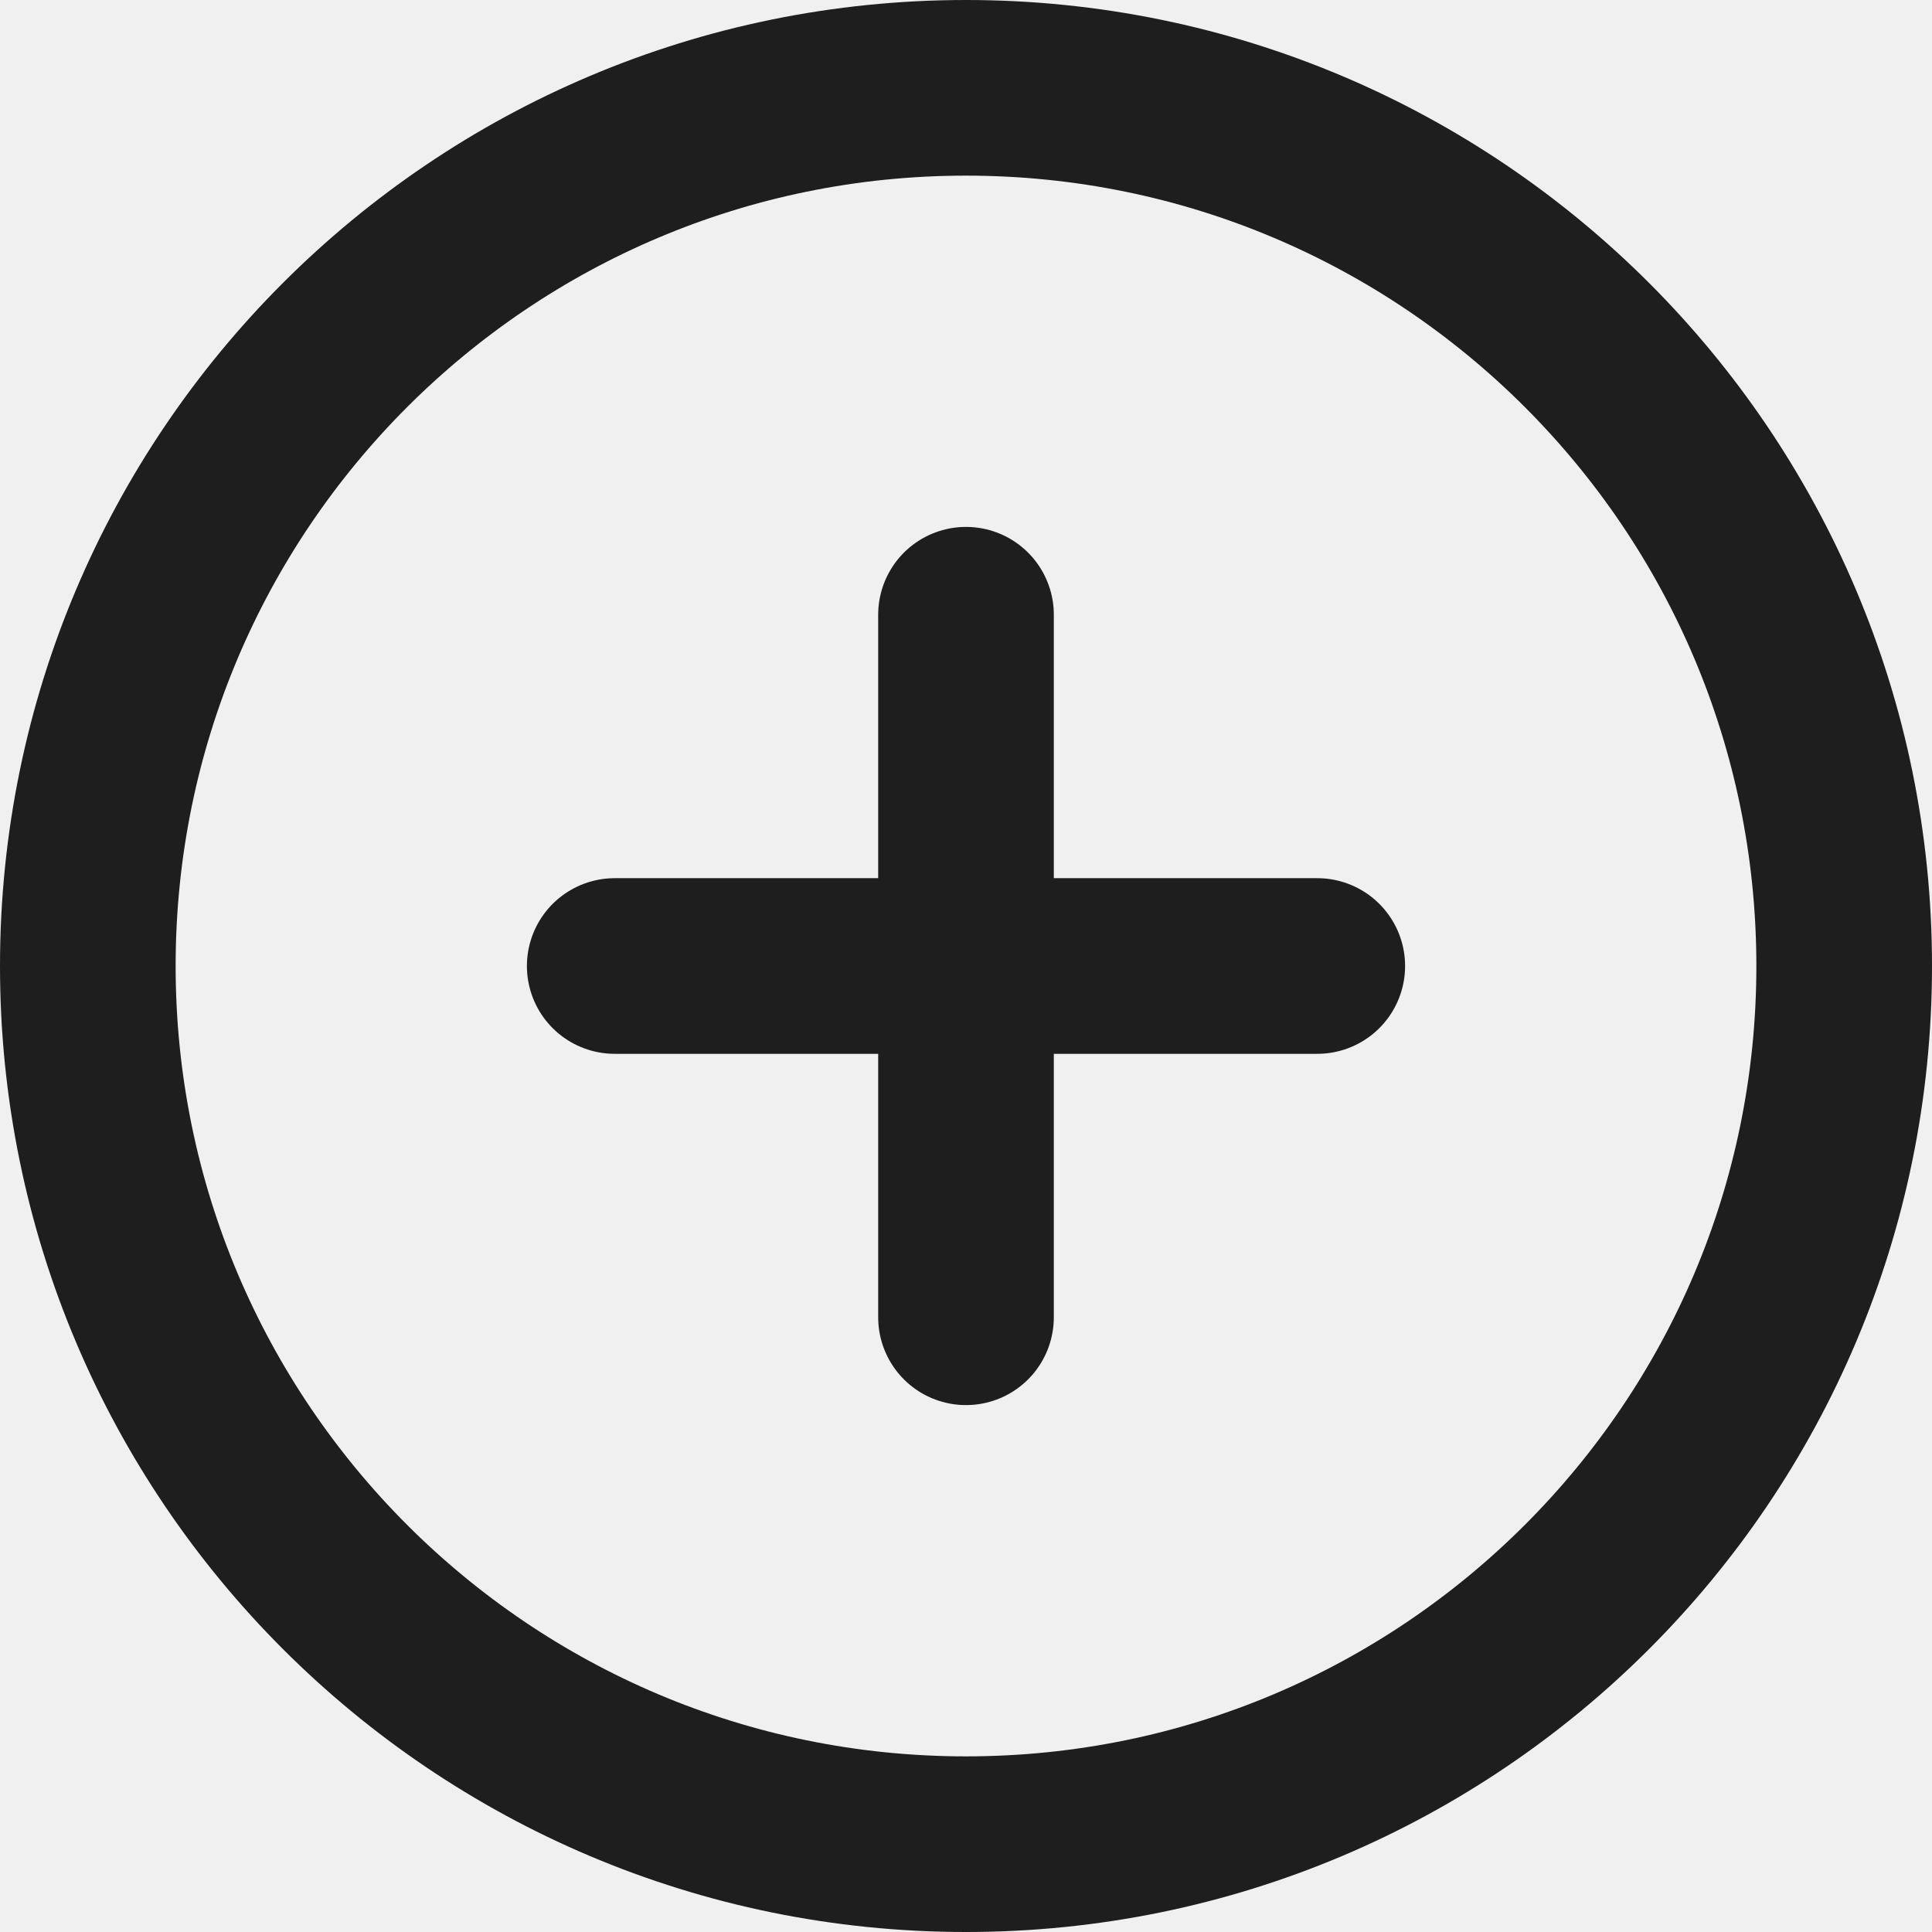
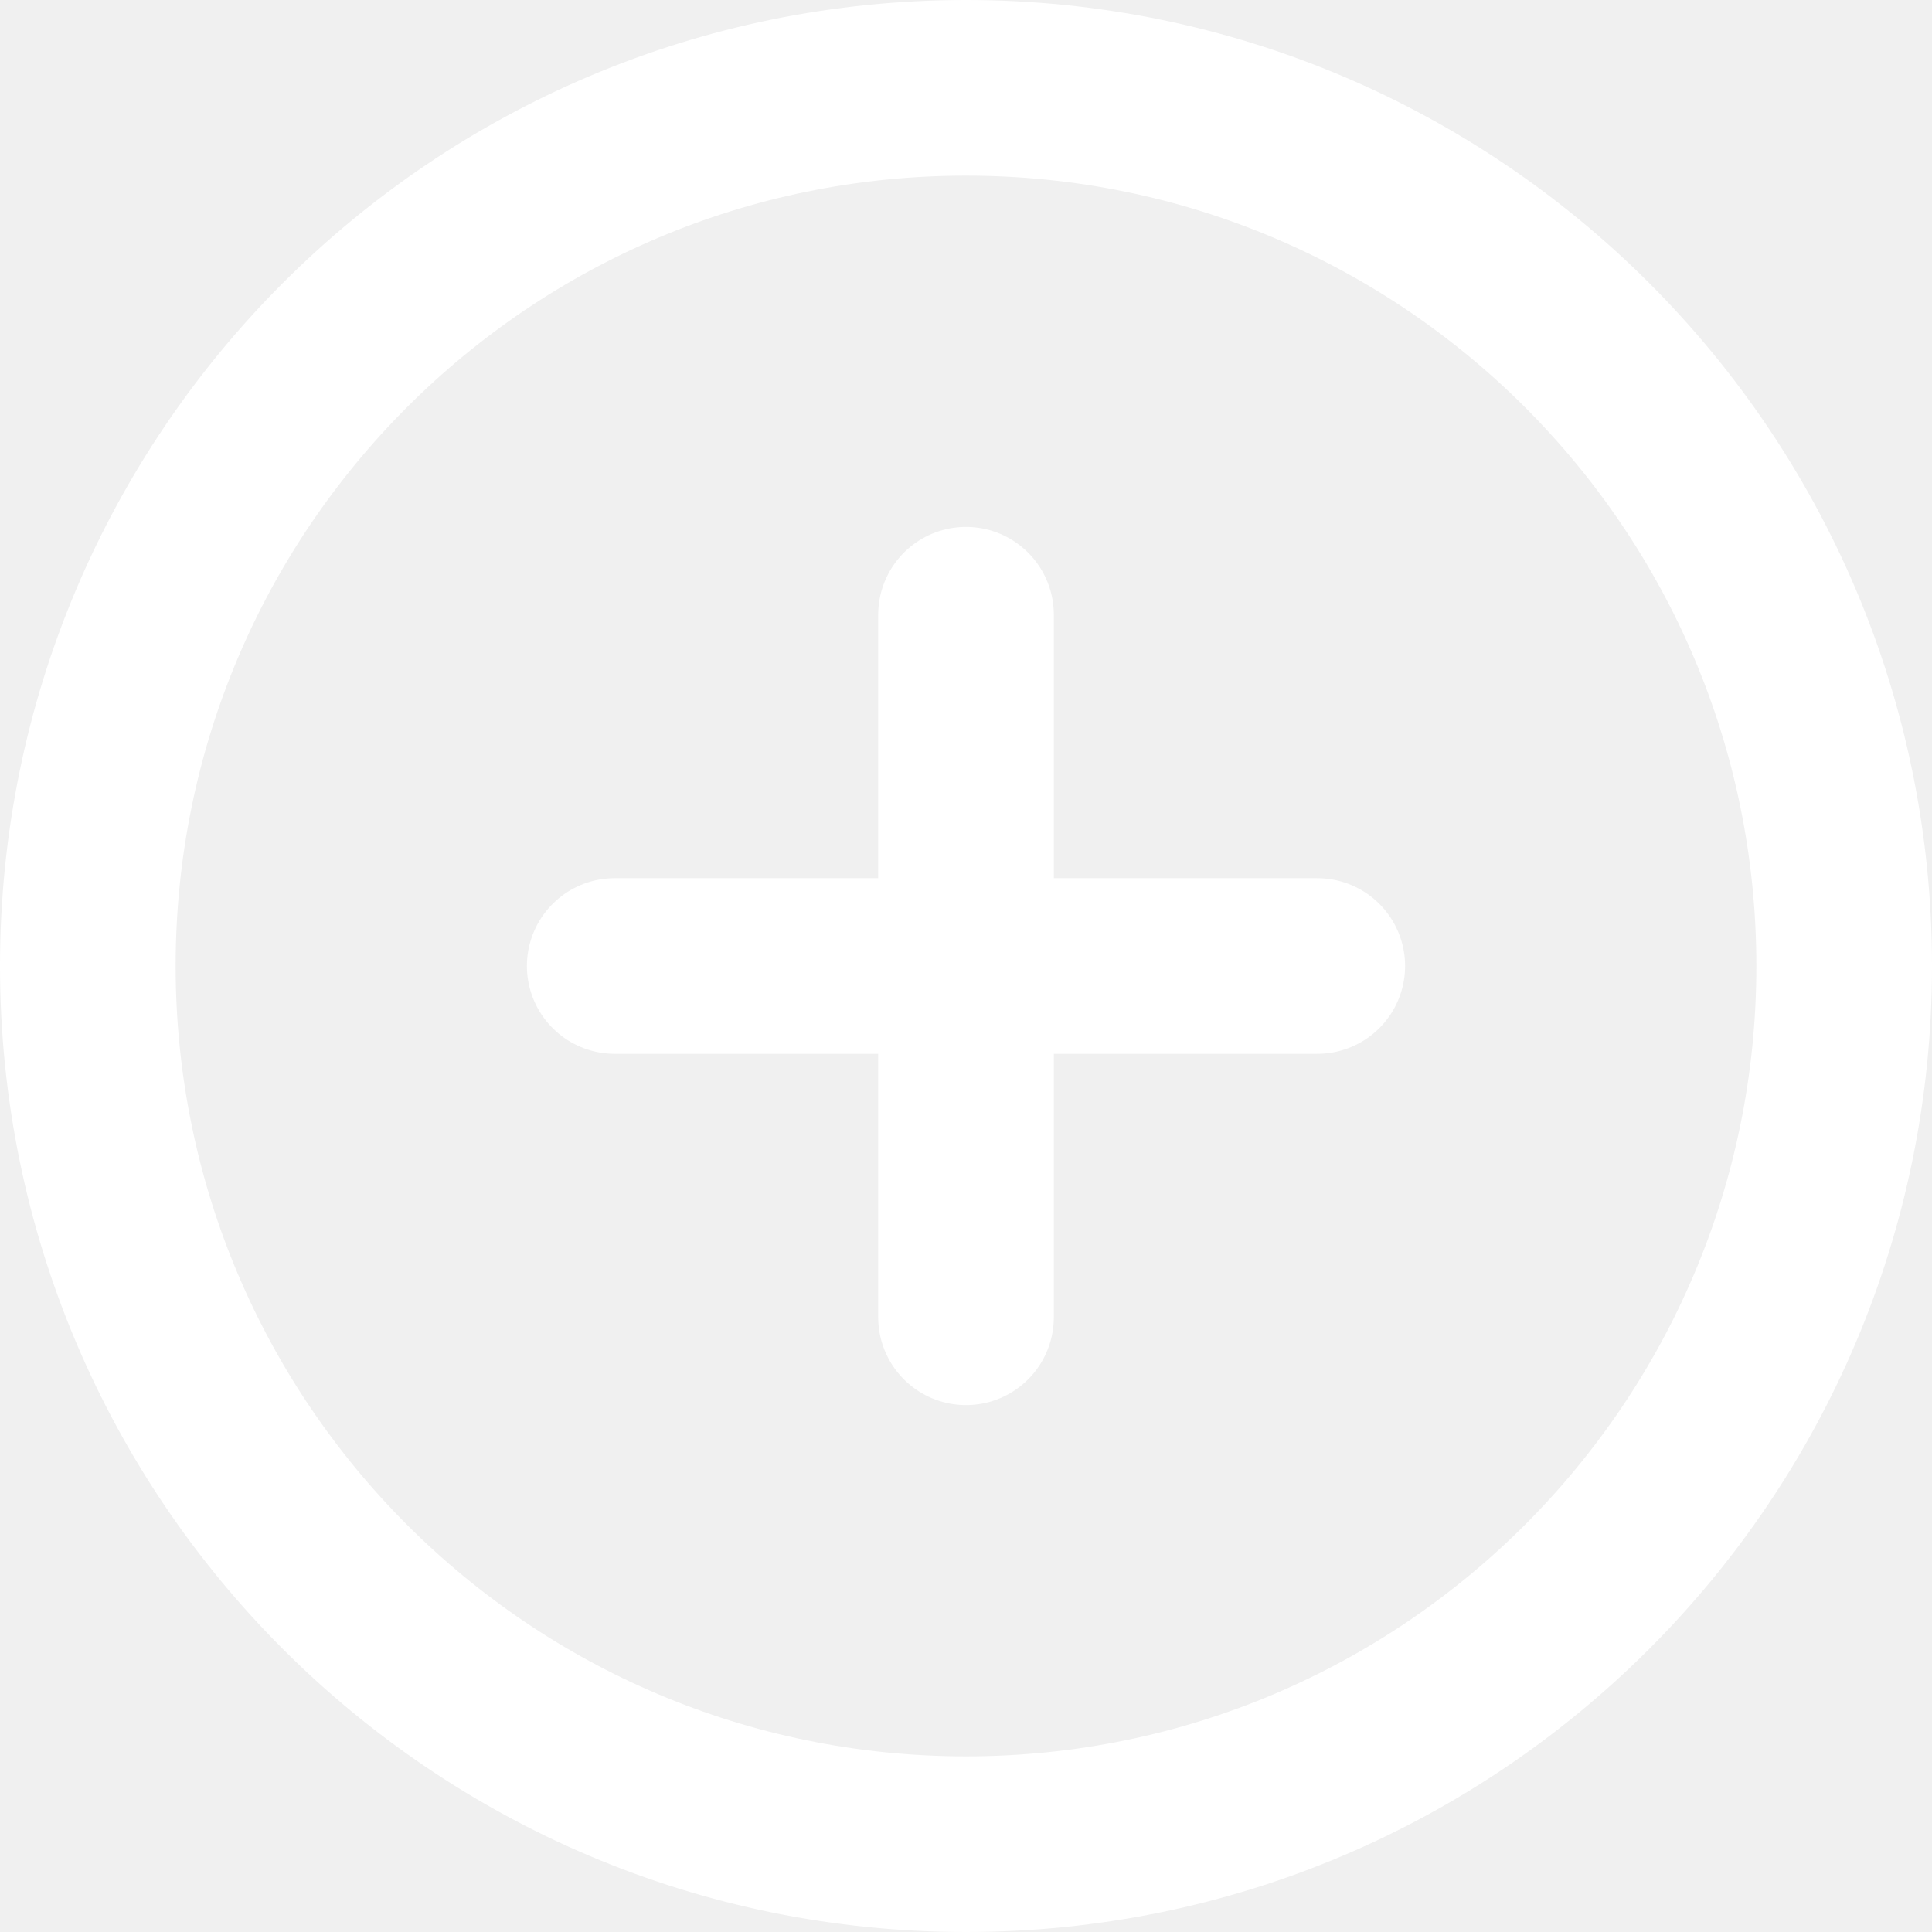
<svg xmlns="http://www.w3.org/2000/svg" width="44" height="44" viewBox="0 0 44 44" fill="none">
-   <path d="M22 14V30M14 22H30M42 22C42 33.046 33.046 42 22 42C10.954 42 2 33.046 2 22C2 10.954 10.954 2 22 2C33.046 2 42 10.954 42 22Z" stroke="#1E1E1E" stroke-width="4" stroke-linecap="round" stroke-linejoin="round" />
+   <path d="M22 14V30M14 22H30M42 22C42 33.046 33.046 42 22 42C10.954 42 2 33.046 2 22C2 10.954 10.954 2 22 2C33.046 2 42 10.954 42 22Z" stroke="white" stroke-width="4" stroke-linecap="round" stroke-linejoin="round" />
</svg>
